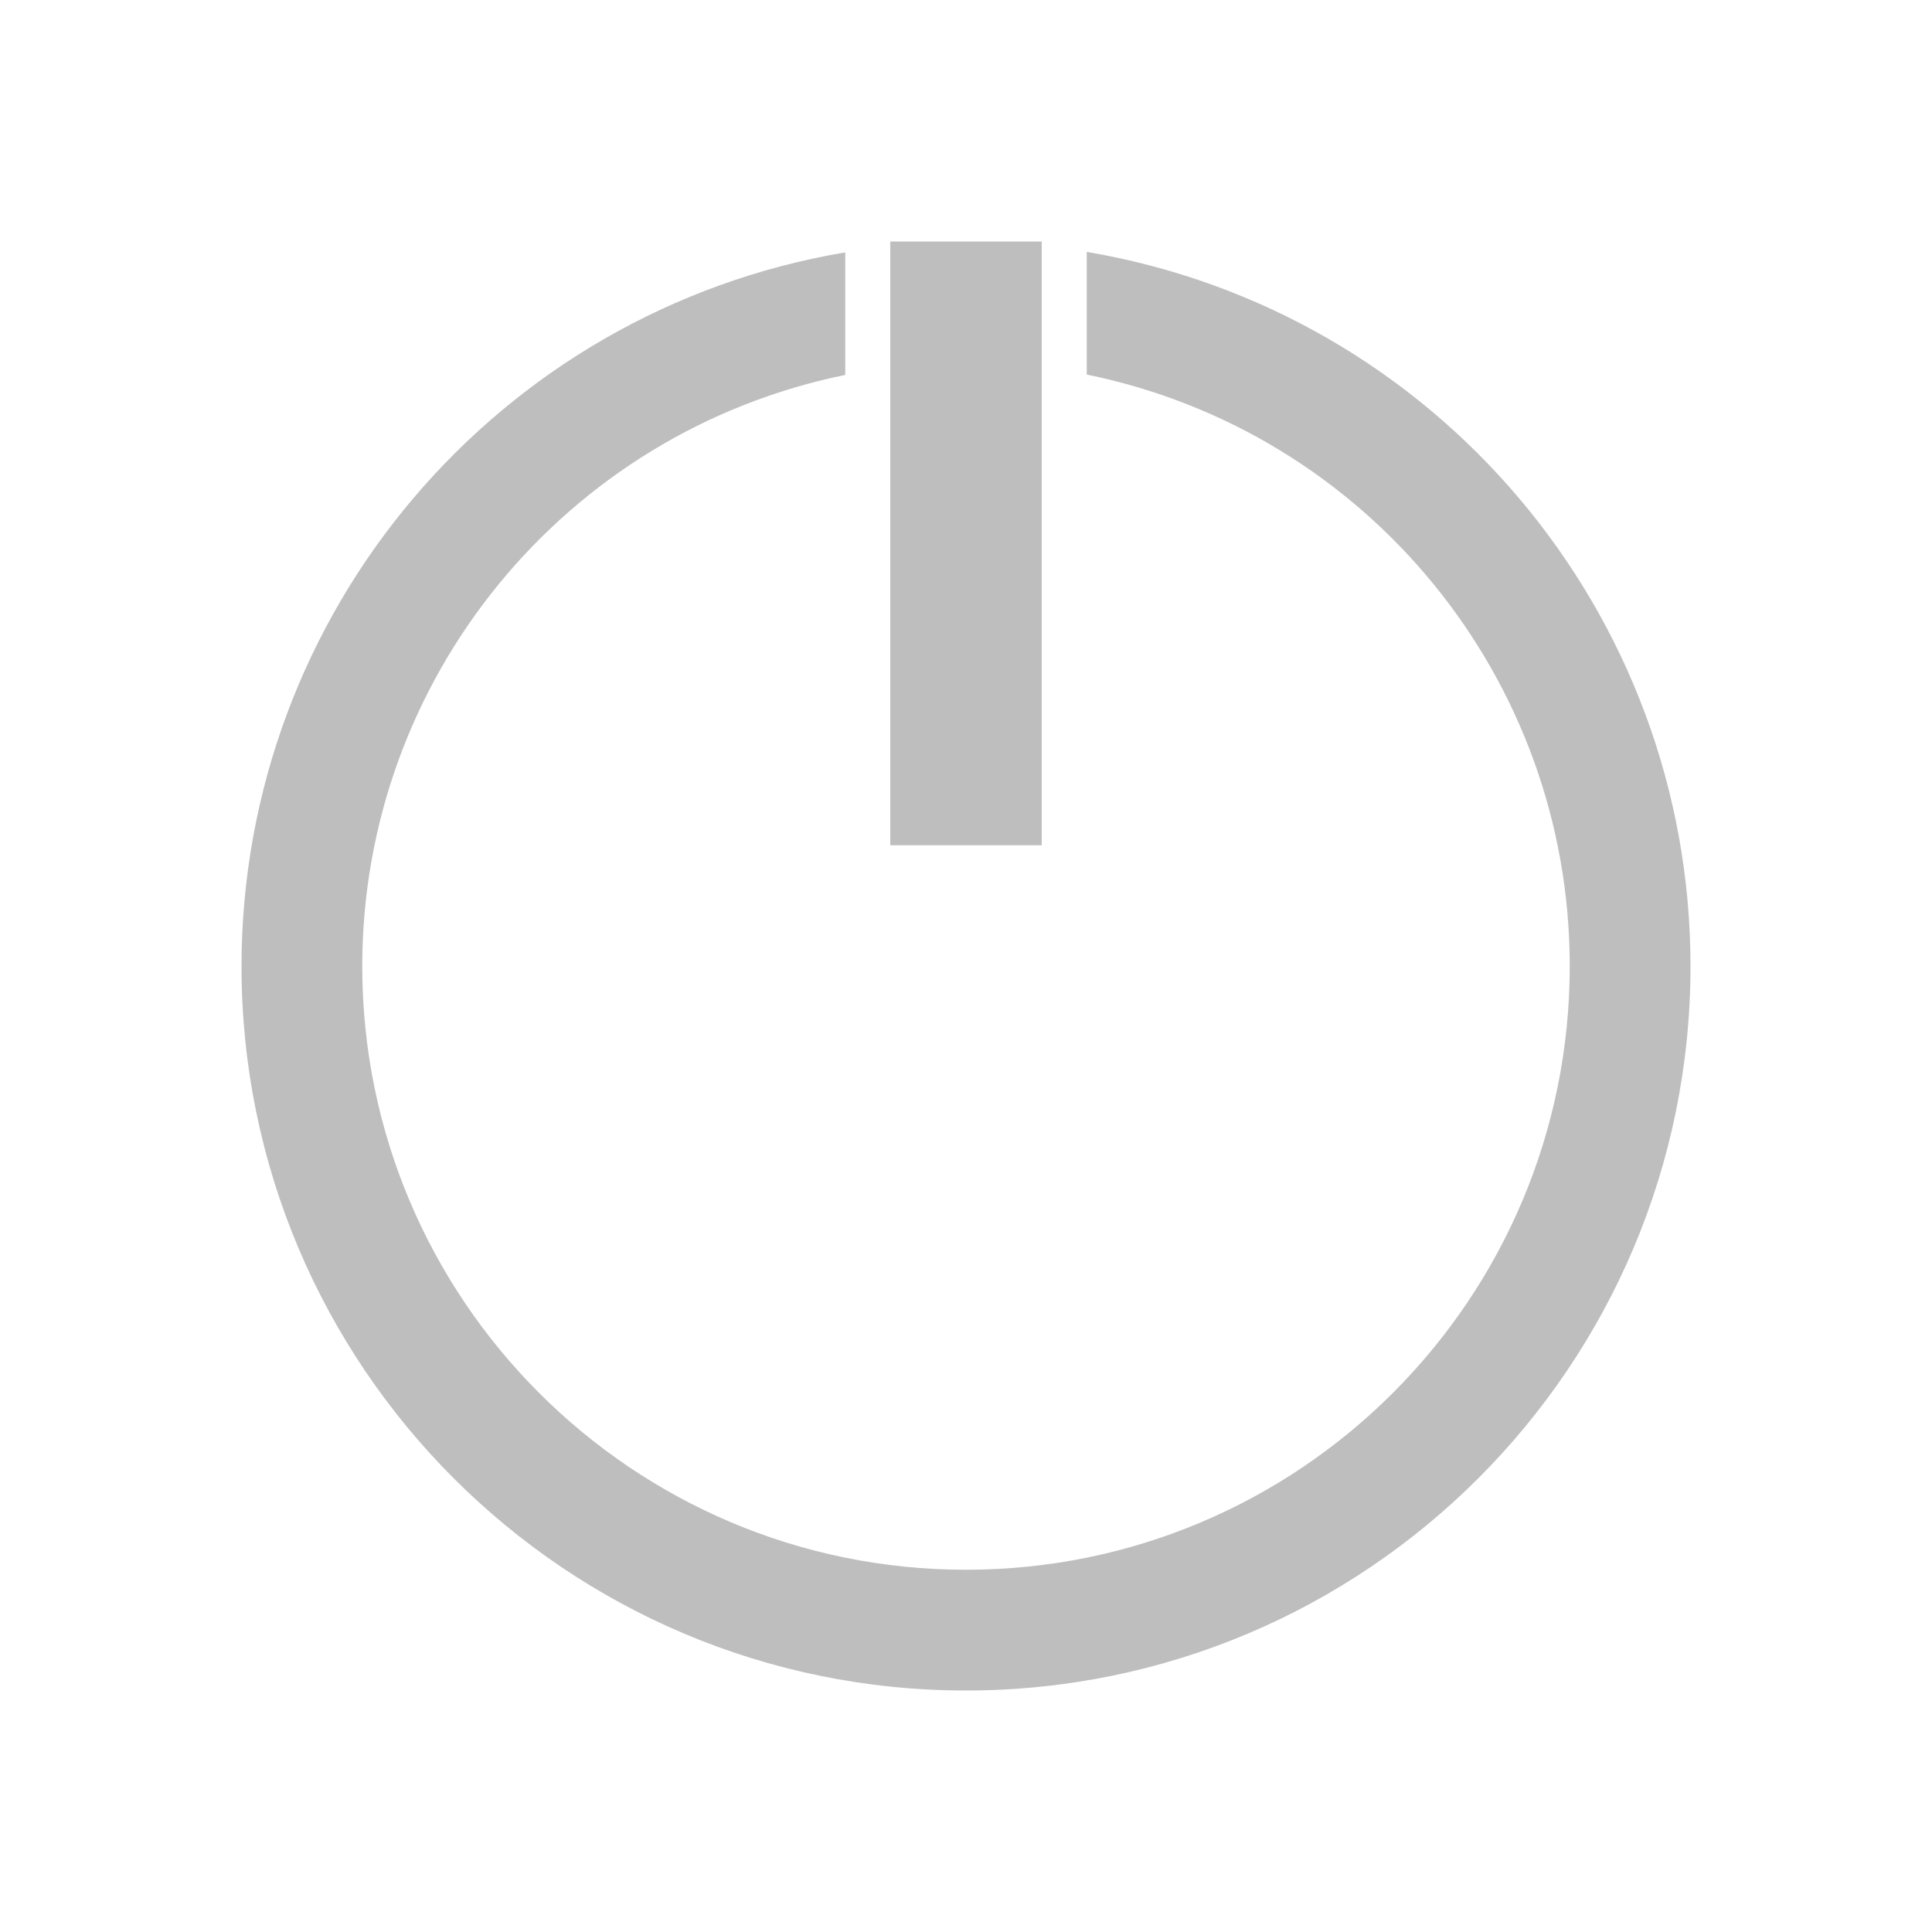
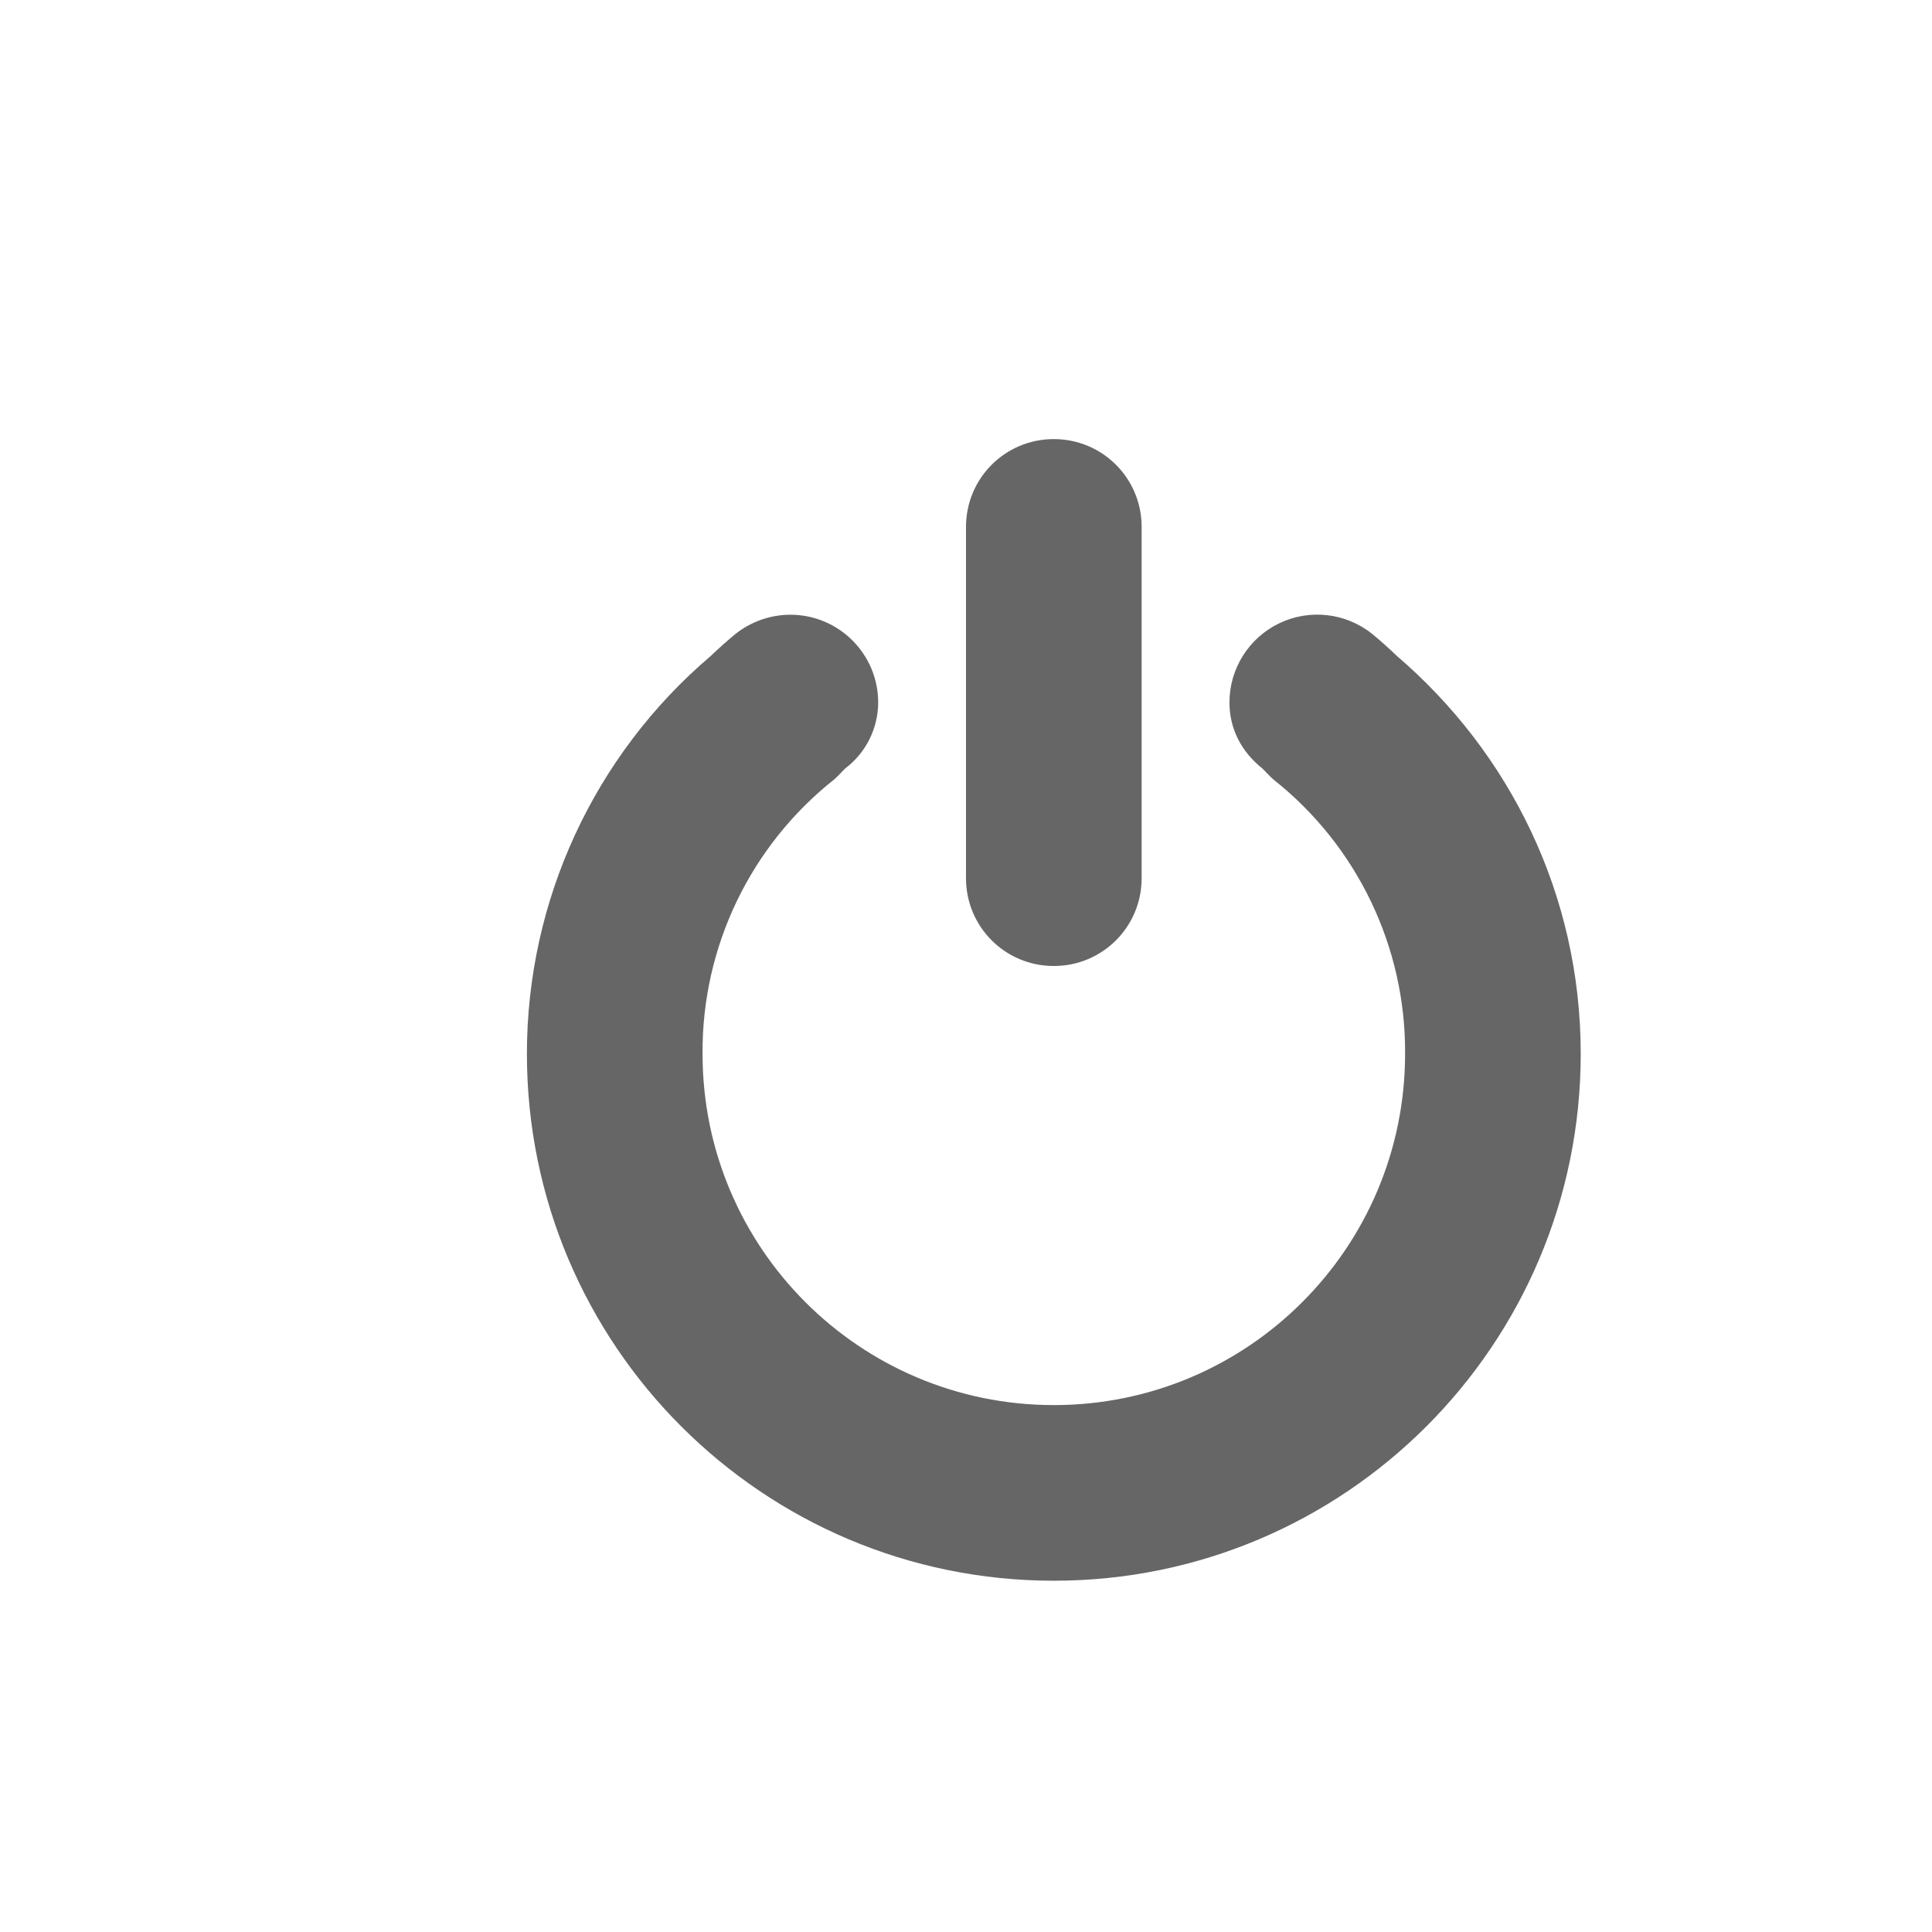
- <svg xmlns="http://www.w3.org/2000/svg" viewBox="0 0 16 16">
-   <defs id="defs3051">
-     <style type="text/css" id="current-color-scheme">
-       .ColorScheme-Text {
-         color:#bebebe;
-       }
-       </style>
-   </defs>
-   <path style="fill:currentColor;fill-opacity:1;stroke:none" d="M 7.373 2 L 7.373 7 L 8.627 7 L 8.627 2 L 7.373 2 z M 9 2.086 L 9 3.102 A 5 5 0 0 1 13 8 A 5 5 0 0 1 8 13 A 5 5 0 0 1 3 8 A 5 5 0 0 1 7 3.105 L 7 2.09 A 6 6 0 0 0 2 8 A 6 6 0 0 0 8 14 A 6 6 0 0 0 14 8 A 6 6 0 0 0 9 2.086 z " class="ColorScheme-Text" />
+ <svg xmlns="http://www.w3.org/2000/svg" height="22" width="22">
+   <g transform="translate(-393 175)">
+     <path color="#000" d="M405-170c-.554 0-1 .446-1 1v4c0 .554.446 1 1 1s1-.446 1-1v-4c0-.554-.446-1-1-1zm-3 2c-.234 0-.456.084-.625.219a4.934 4.934 0 0 0-.281.25A5.946 5.946 0 0 0 399-163a6 6 0 1 0 12 0c0-1.82-.815-3.435-2.094-4.531a4.938 4.938 0 0 0-.28-.25A1 1 0 0 0 407-167c0 .311.147.57.374.75.04.038.054.06.125.125A3.95 3.95 0 0 1 409-163a4 4 0 1 1-8 0 3.95 3.95 0 0 1 1.5-3.125c.072-.066.085-.087.125-.125A.944.944 0 0 0 403-167a1 1 0 0 0-1-1z" fill="#666" overflow="visible" style="marker:none" />
+   </g>
</svg>
